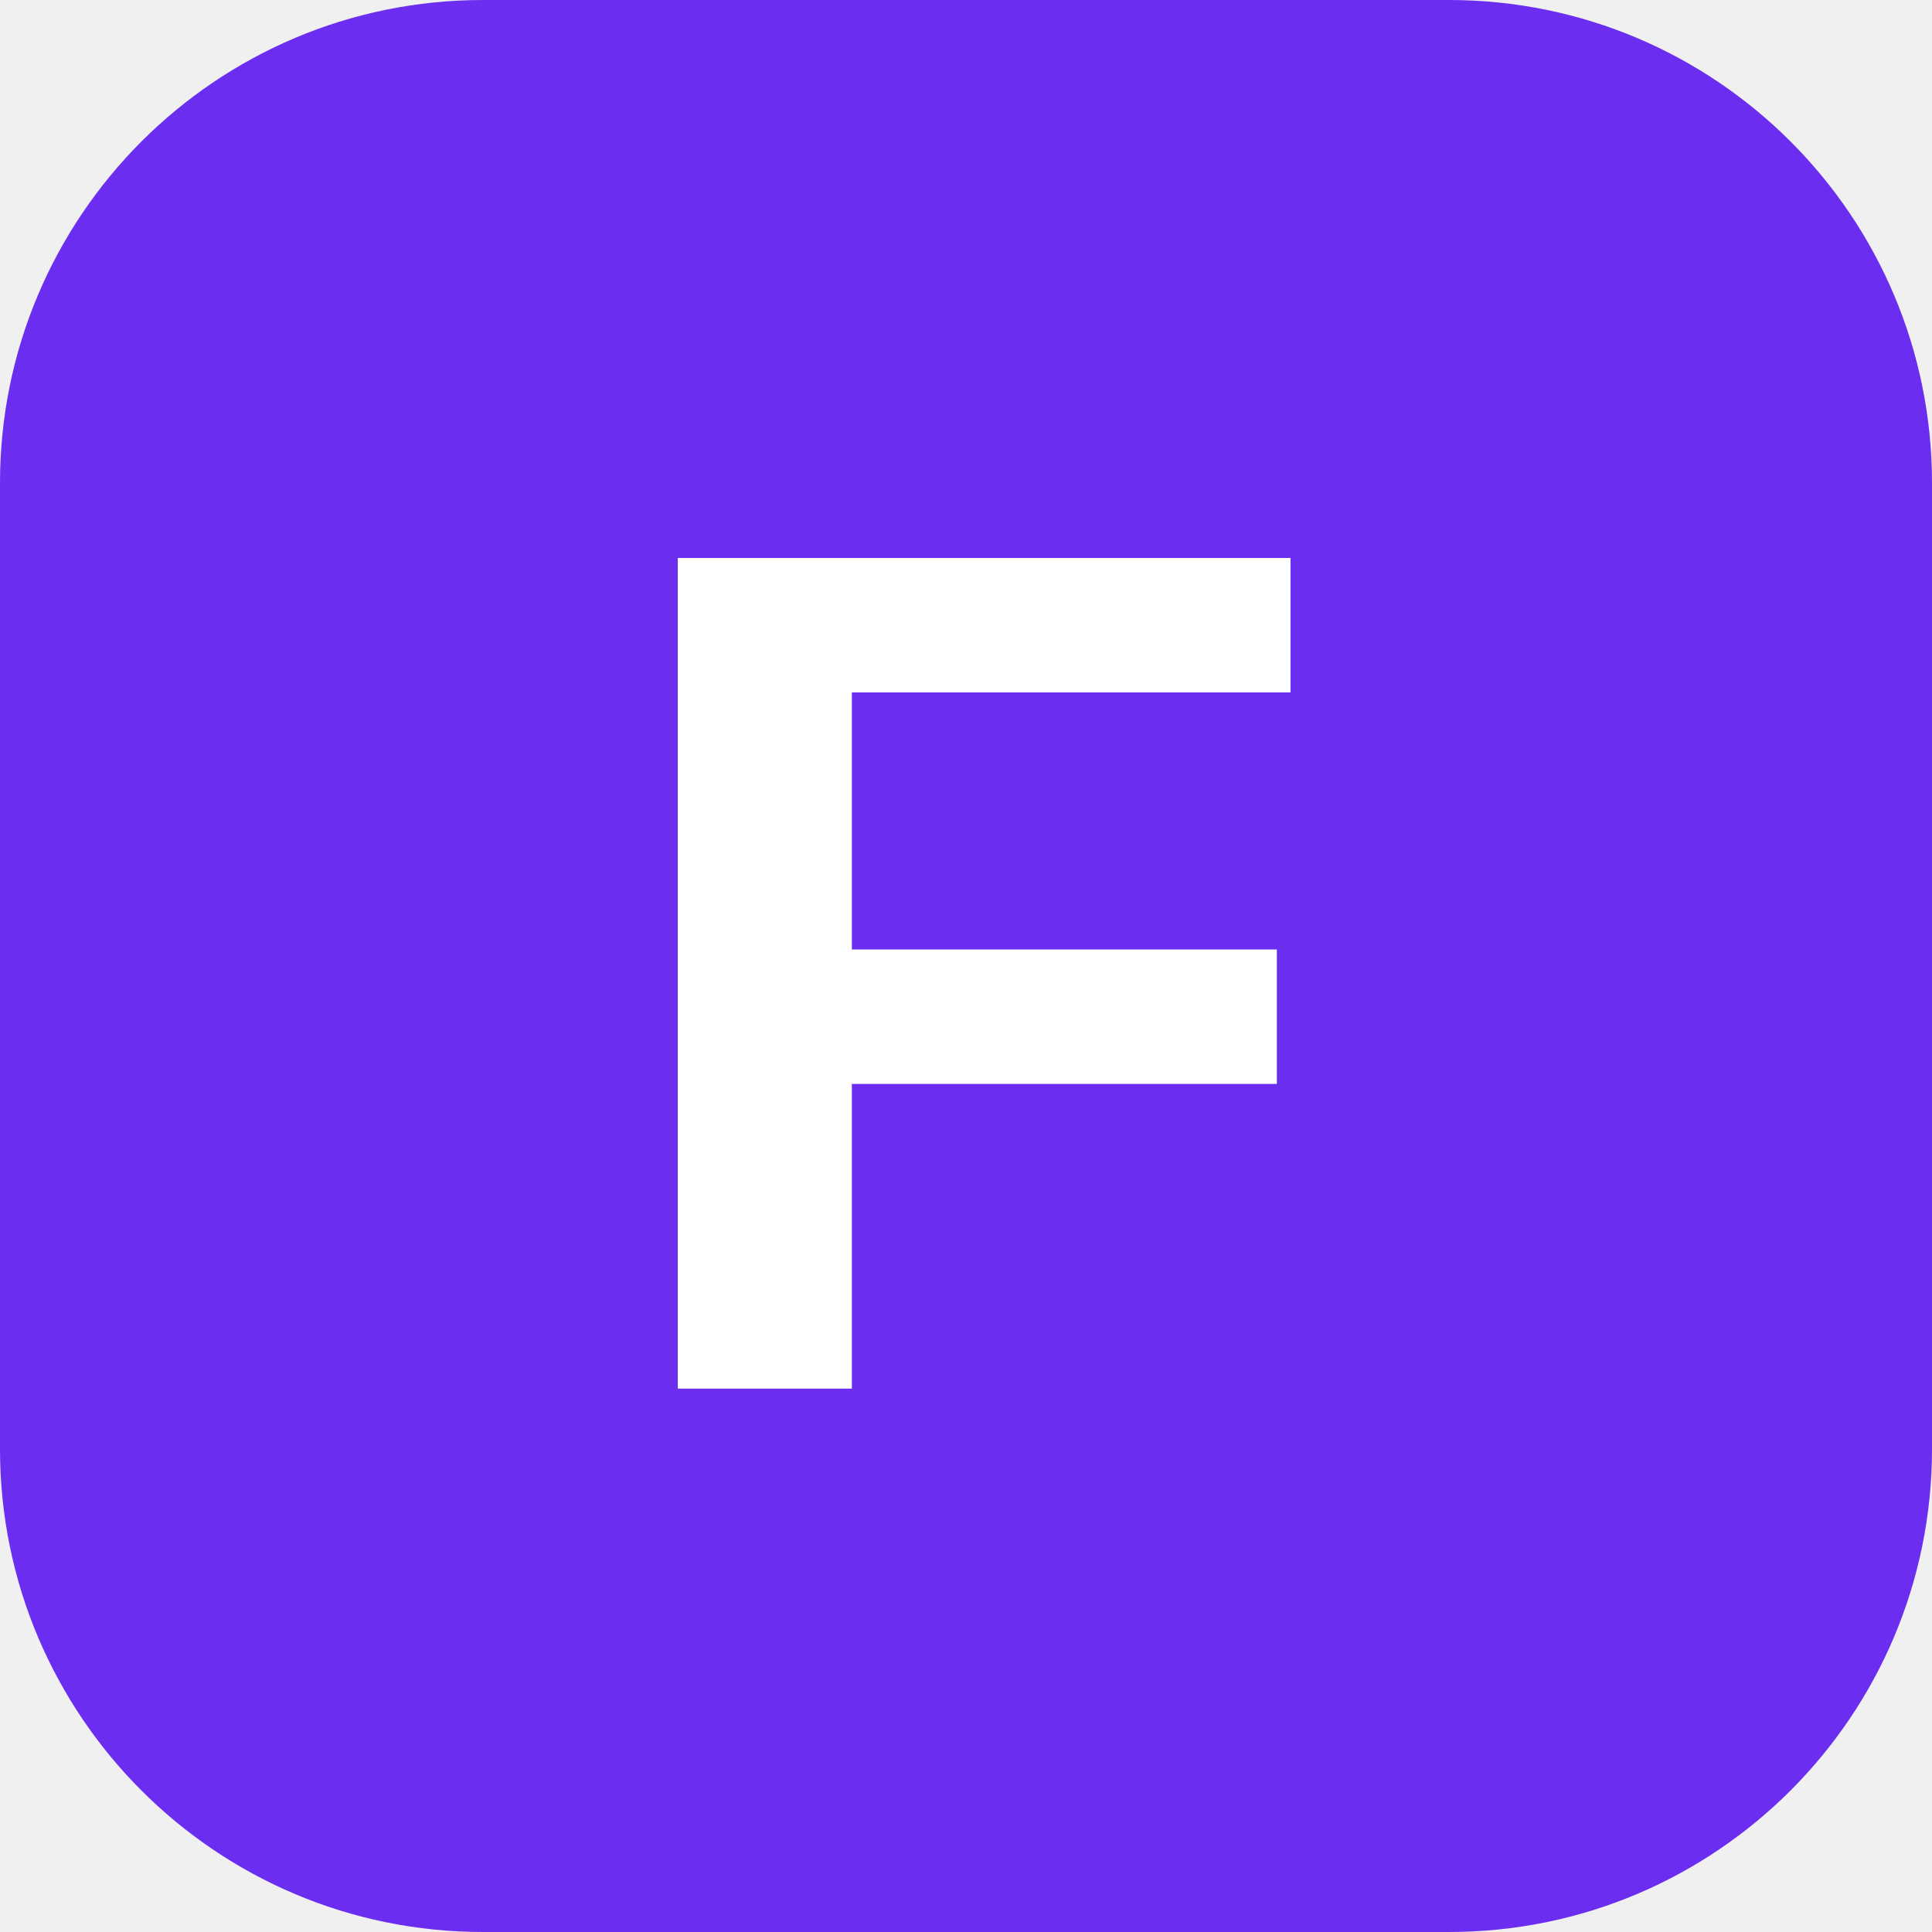
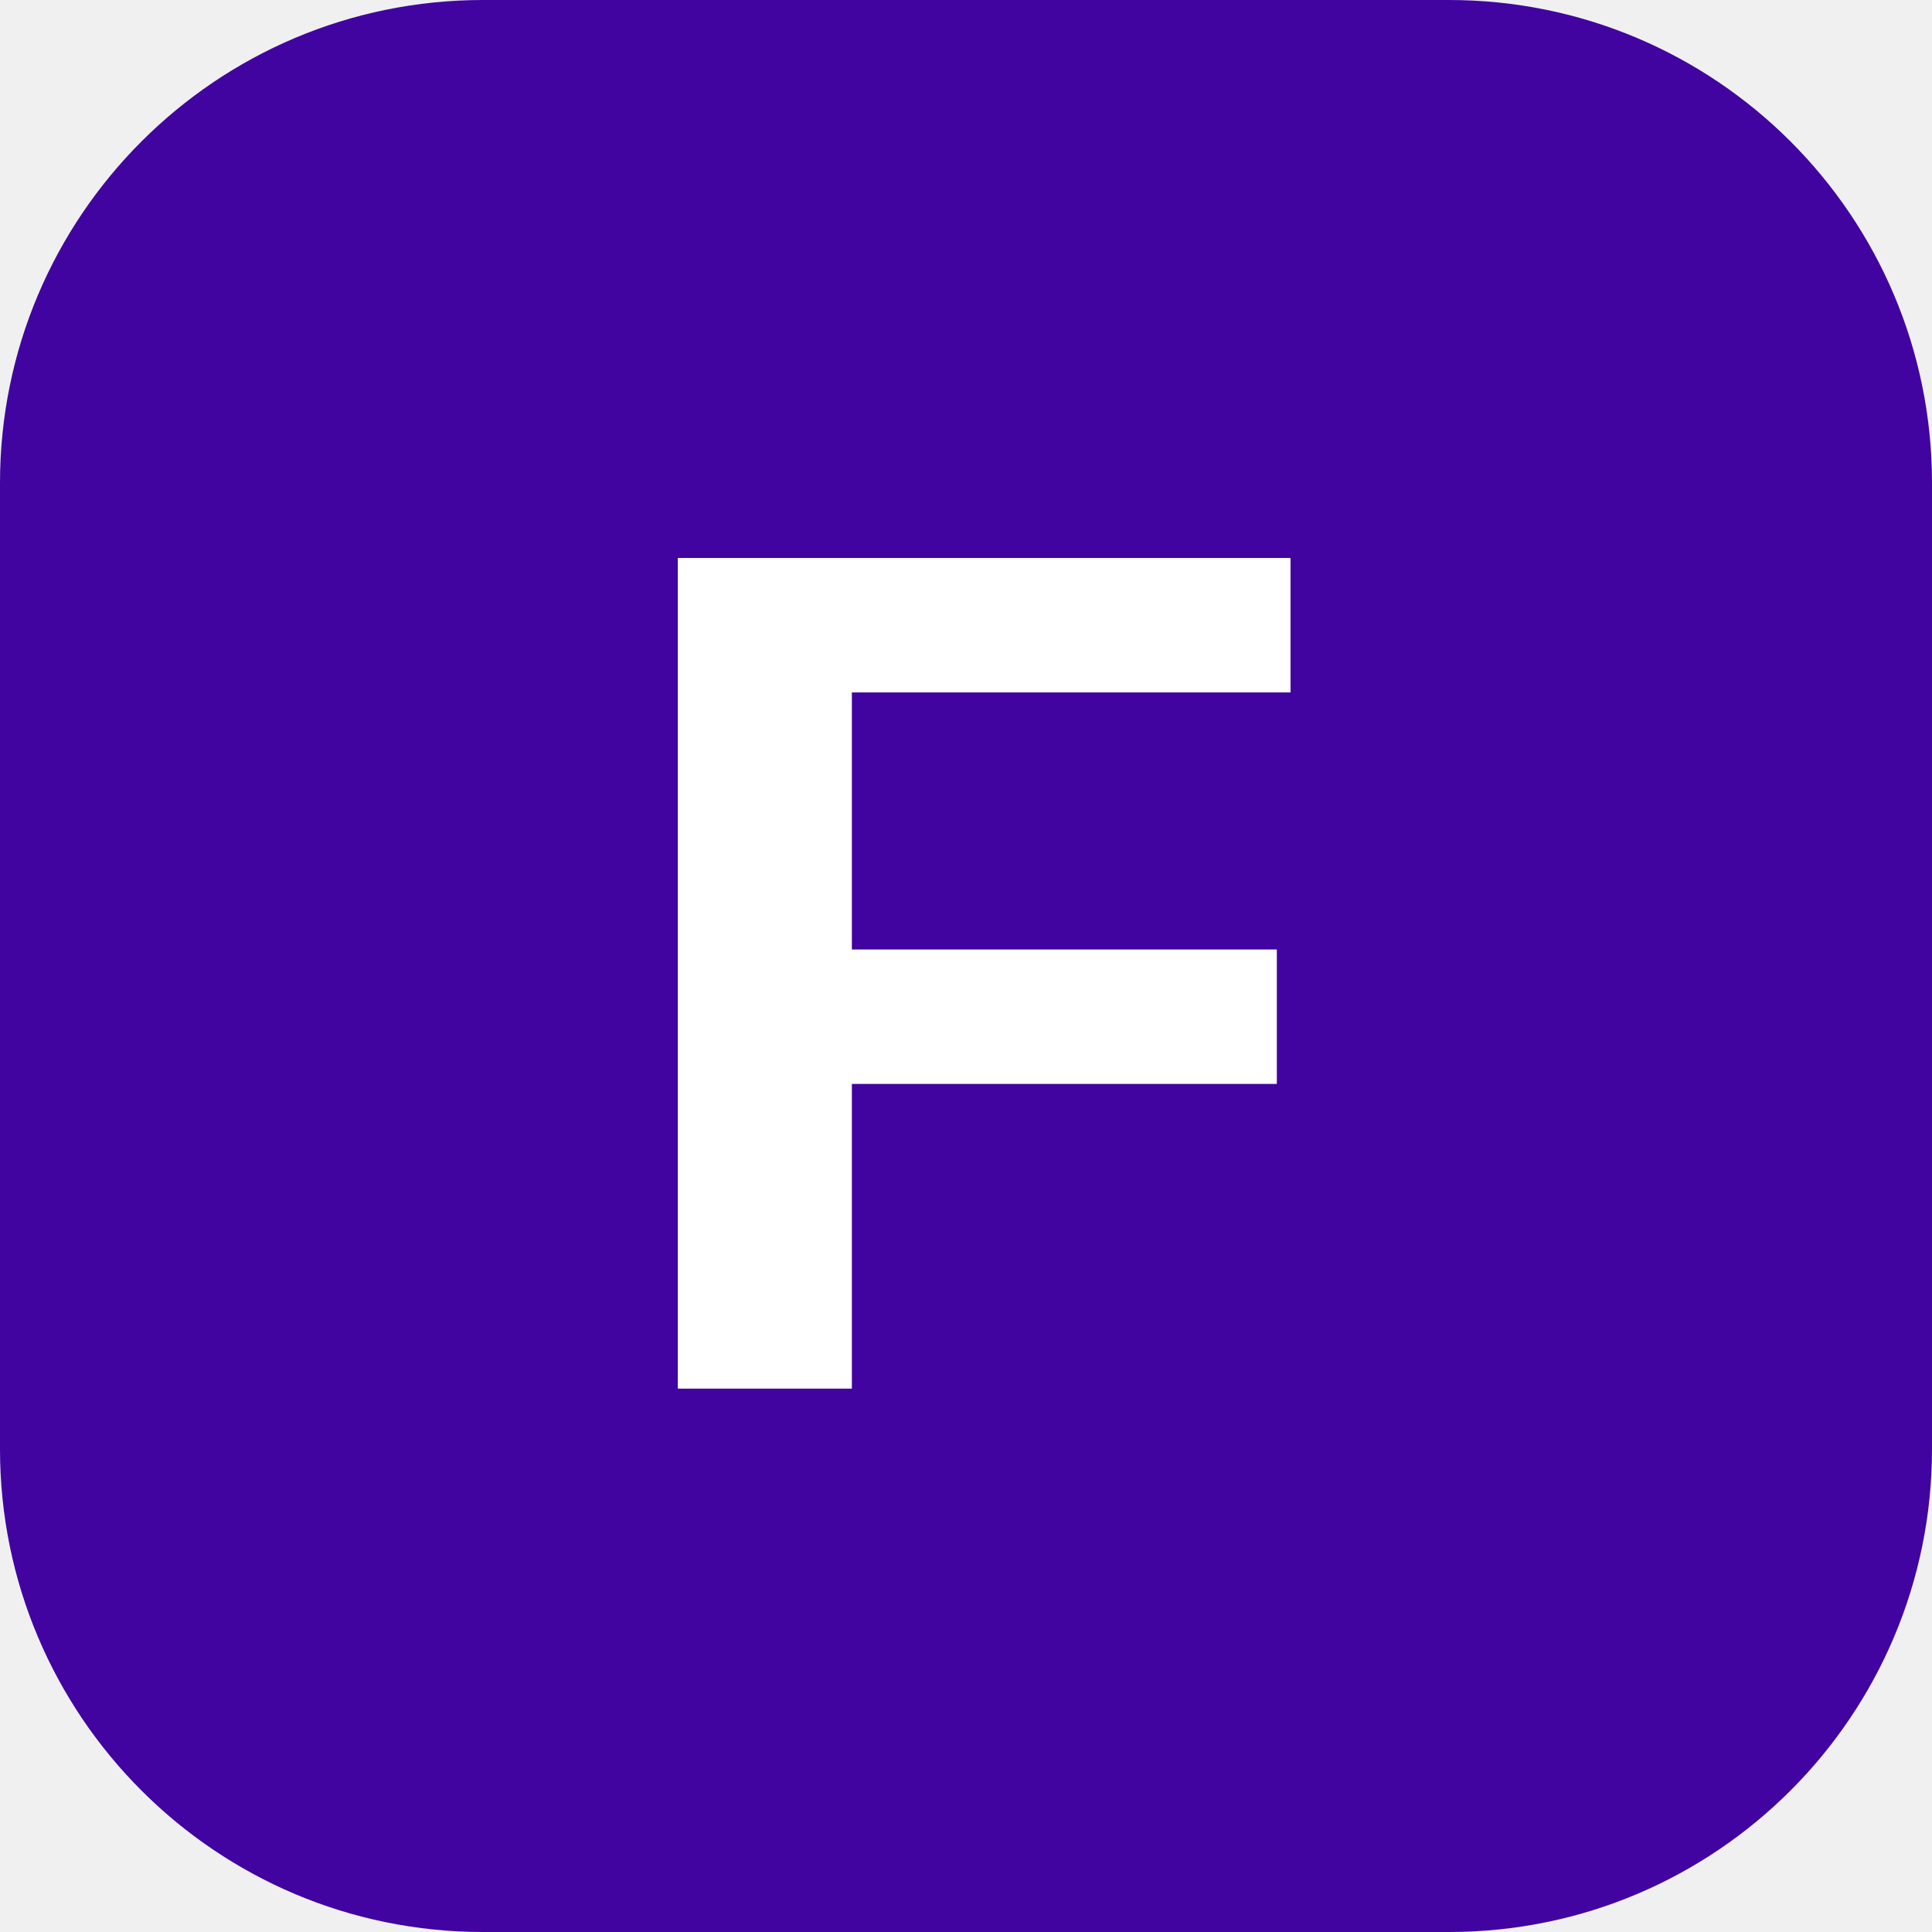
<svg xmlns="http://www.w3.org/2000/svg" viewBox="0 0 64 64">
-   <rect width="64" height="64" rx="16" fill="#6b2ef0" />
+   <rect width="64" height="64" rx="16" fill="#4104a0" />
  <text x="32" y="46" text-anchor="middle" font-family="Arial Narrow, Arial, sans-serif" font-weight="900" font-size="40" fill="#fff">F</text>
</svg>
